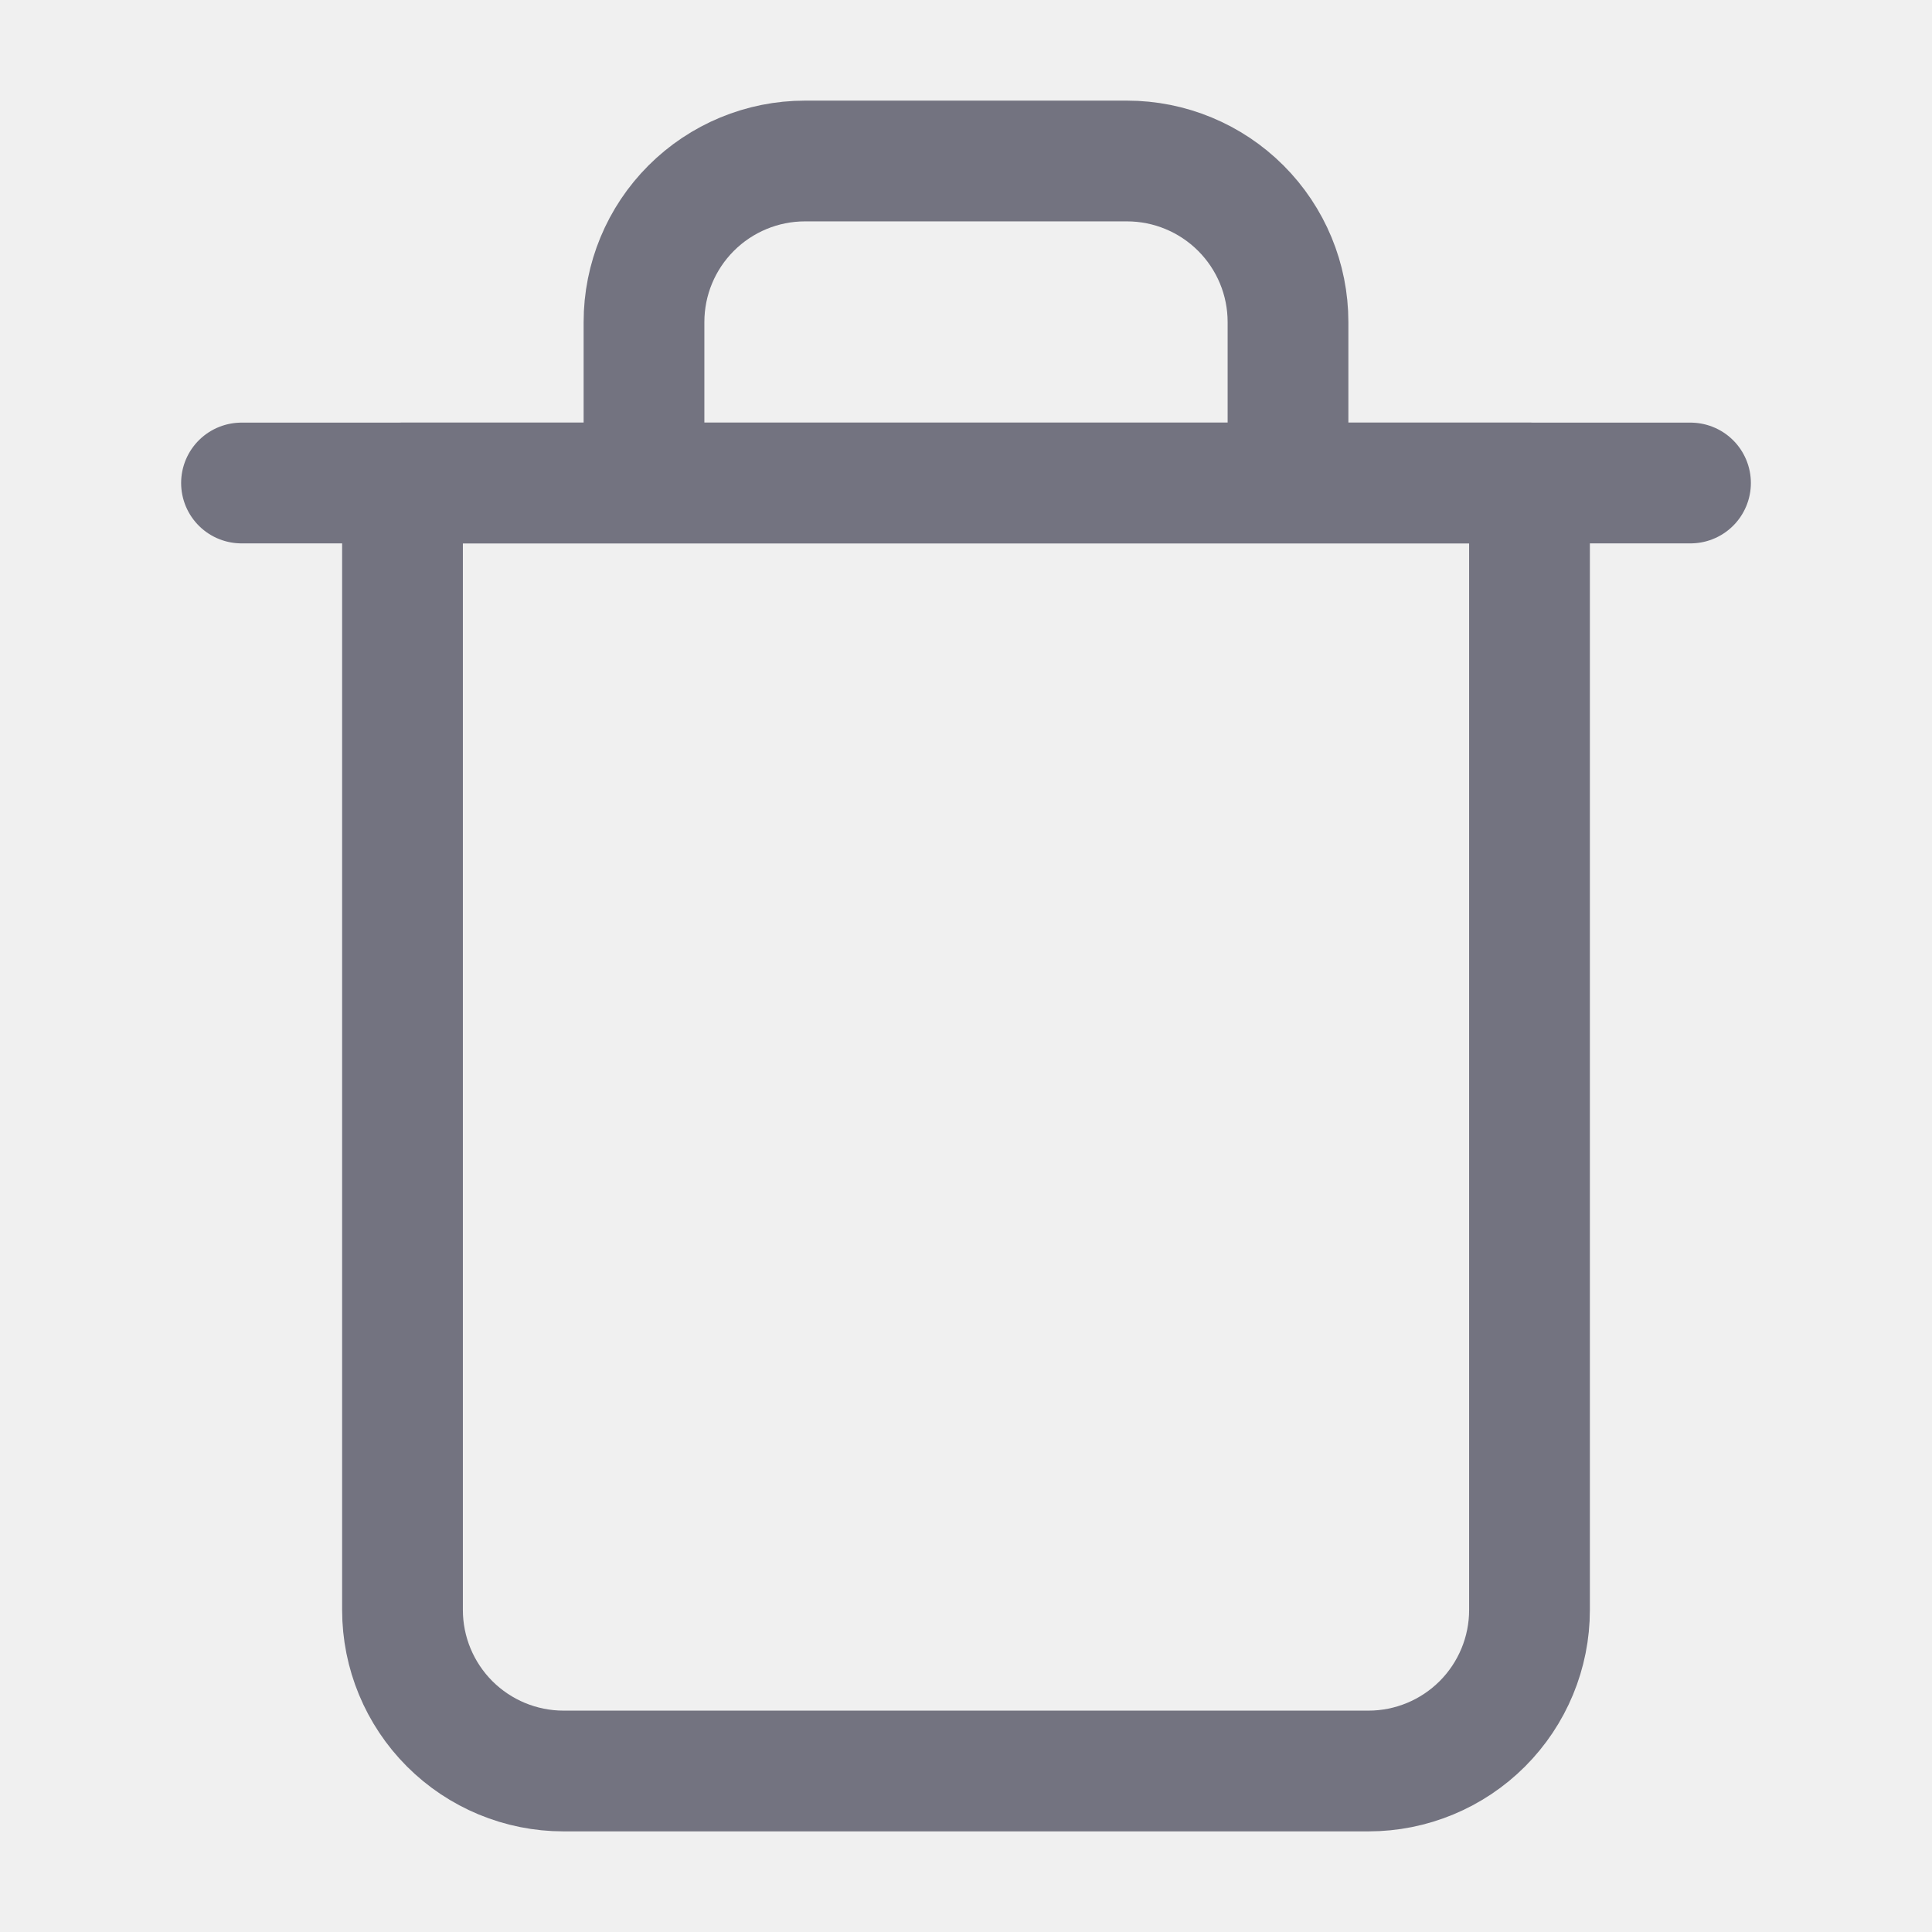
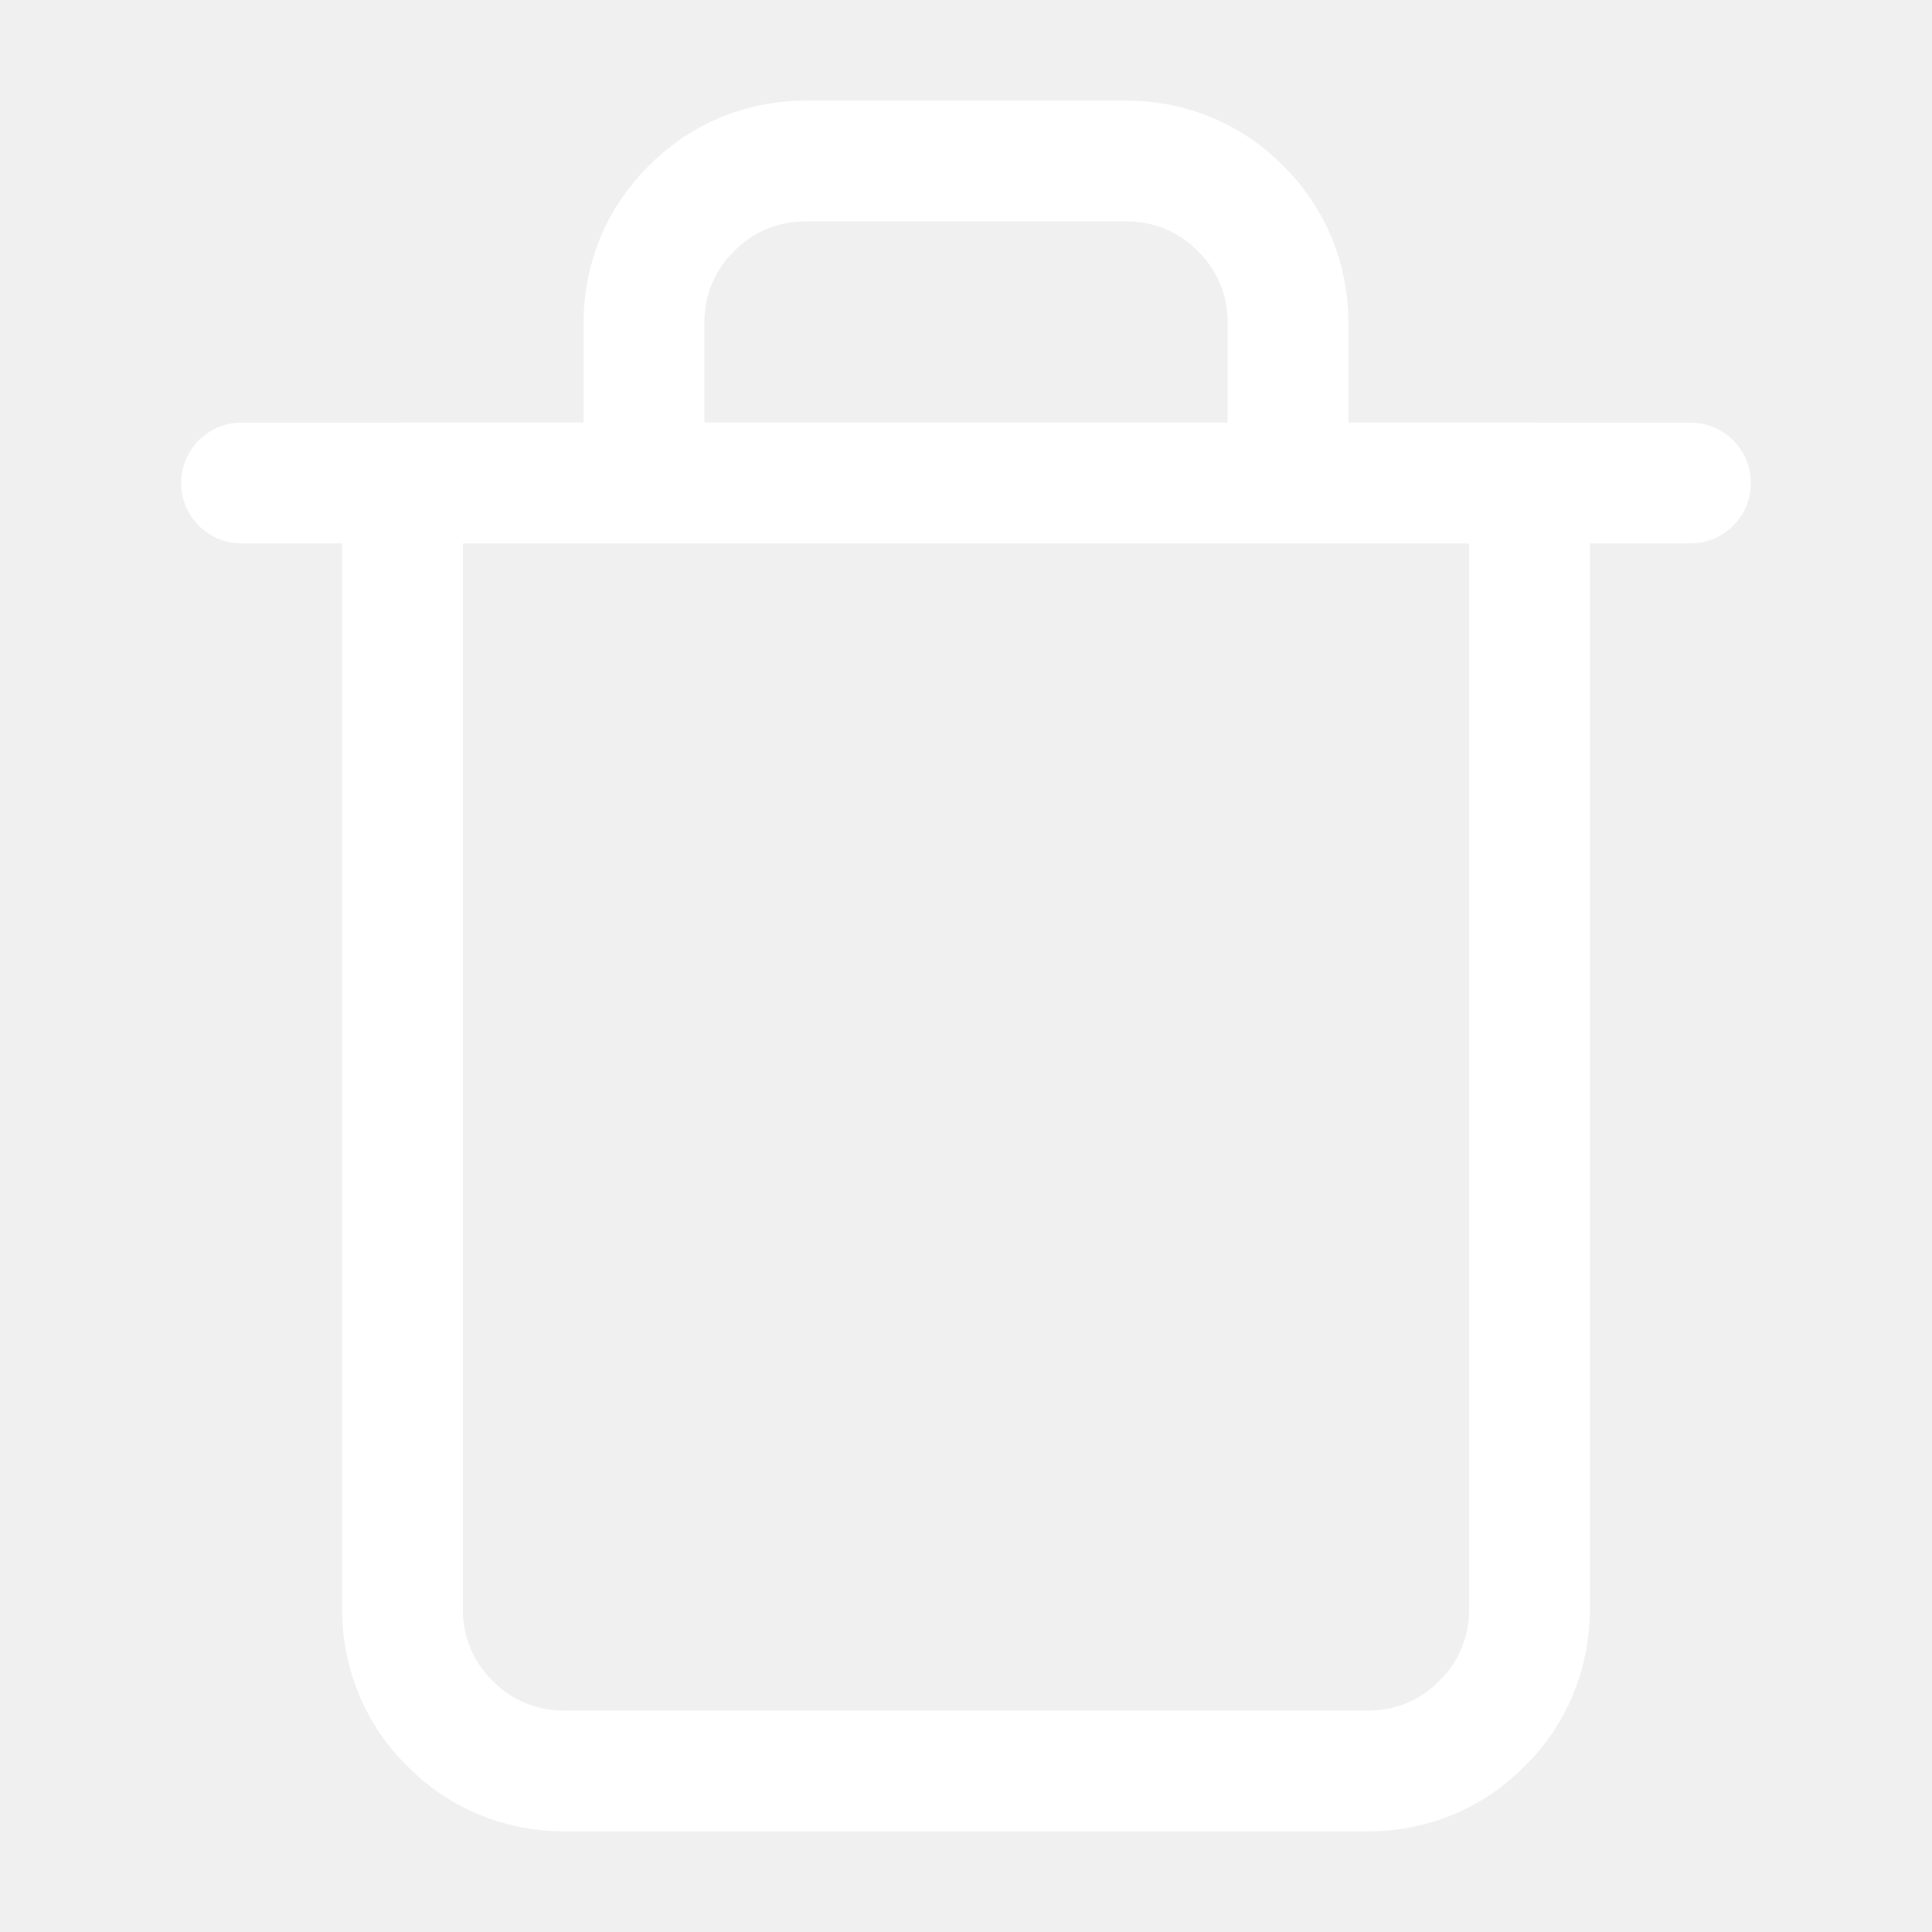
- <svg xmlns="http://www.w3.org/2000/svg" width="24" height="24" viewBox="0 0 24 24" fill="none">
-   <path d="M3 6H5H21" stroke="#737380" stroke-width="1.5" stroke-linecap="round" stroke-linejoin="round" />
-   <path d="M8 6V4C8 3.469 8.211 2.961 8.586 2.586C8.961 2.211 9.47 2 10 2H14C14.53 2 15.039 2.211 15.414 2.586C15.789 2.961 16 3.469 16 4V6M19 6V20C19 20.53 18.789 21.039 18.414 21.414C18.039 21.789 17.53 22 17 22H7C6.47 22 5.961 21.789 5.586 21.414C5.211 21.039 5 20.53 5 20V6H19Z" stroke="#737380" stroke-width="1.5" stroke-linecap="round" stroke-linejoin="round" />
+ <svg xmlns="http://www.w3.org/2000/svg" version="1.2" baseProfile="tiny-ps" viewBox="0 0 24 24" width="24" height="24">
+   <style>
+ 		tspan { white-space:pre }
+ 		.shp0 { fill: none;stroke: #ffffff;stroke-linecap:round;stroke-linejoin:round;stroke-width: 1.5 } 
+ 	</style>
+   <path class="shp0" d="M3 6L5 6L21 6" />
+   <path class="shp0" d="M8 6L8 4C8 3.47 8.21 2.96 8.59 2.59C8.96 2.21 9.47 2 10 2L14 2C14.53 2 15.04 2.21 15.41 2.59C15.79 2.96 16 3.47 16 4L16 6M19 6L19 20C19 20.53 18.79 21.04 18.41 21.41C18.04 21.79 17.53 22 17 22L7 22C6.47 22 5.96 21.79 5.59 21.41C5.21 21.04 5 20.53 5 20L5 6L19 6Z" />
</svg>
